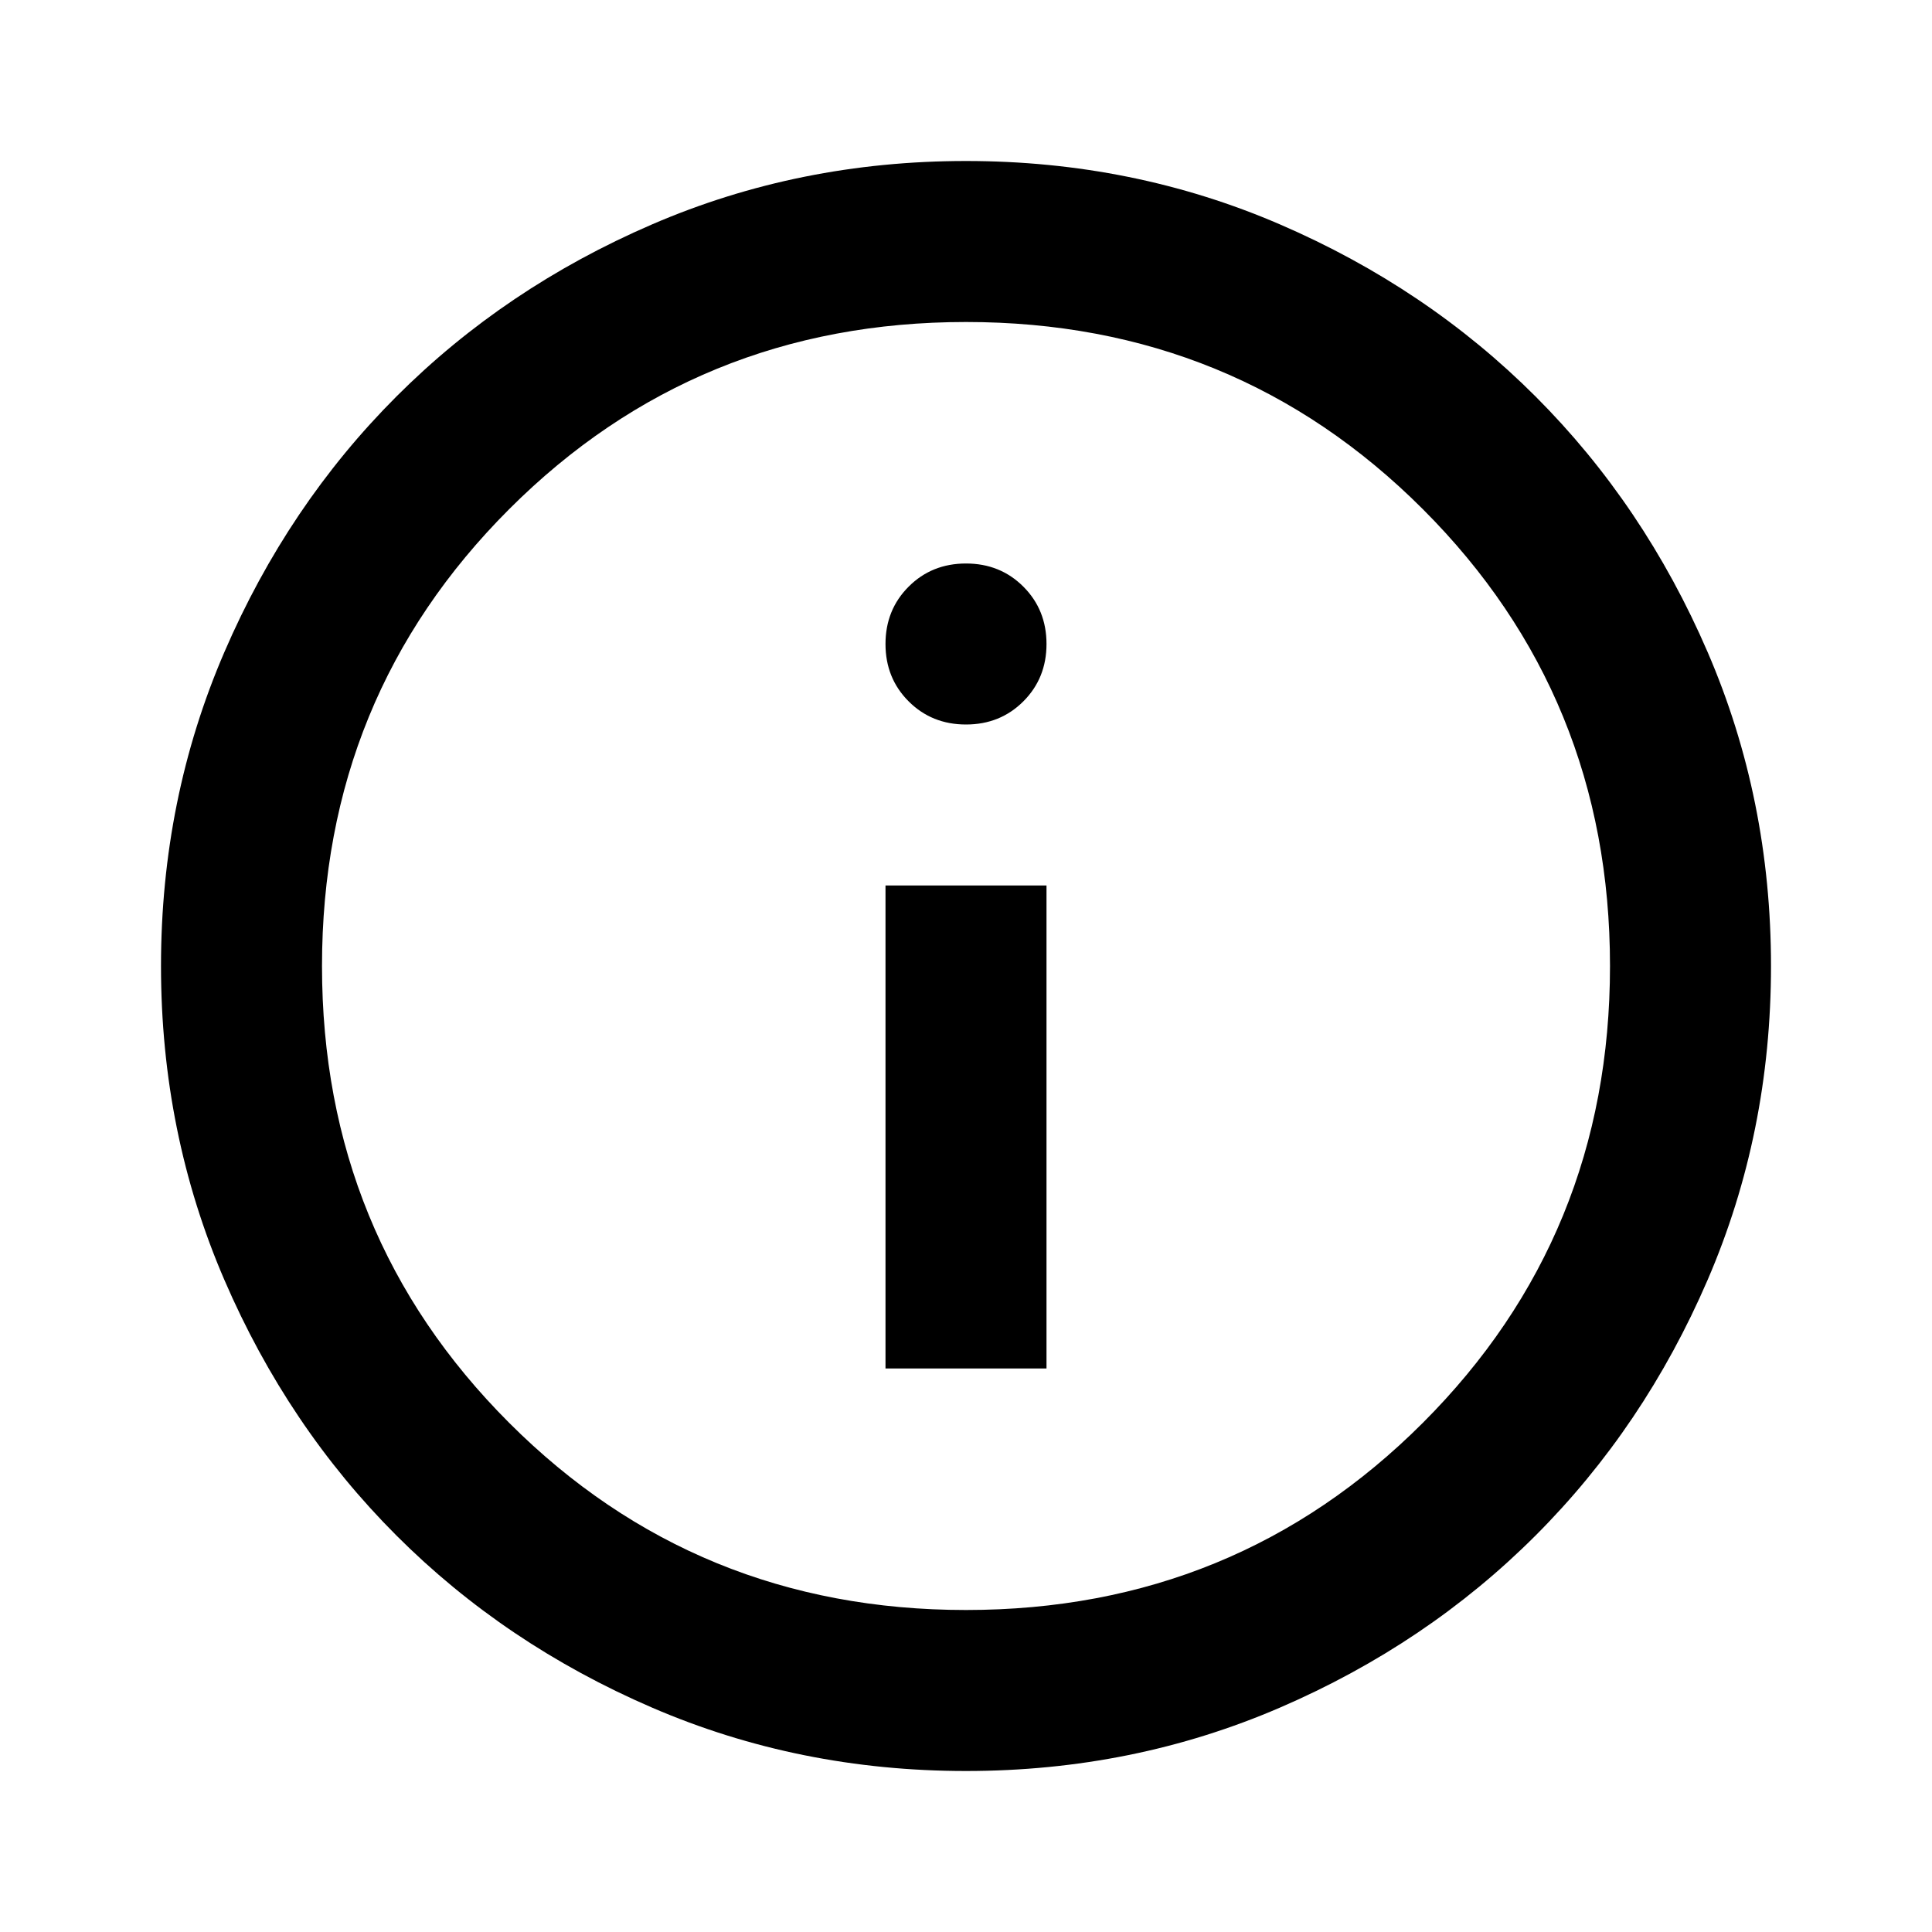
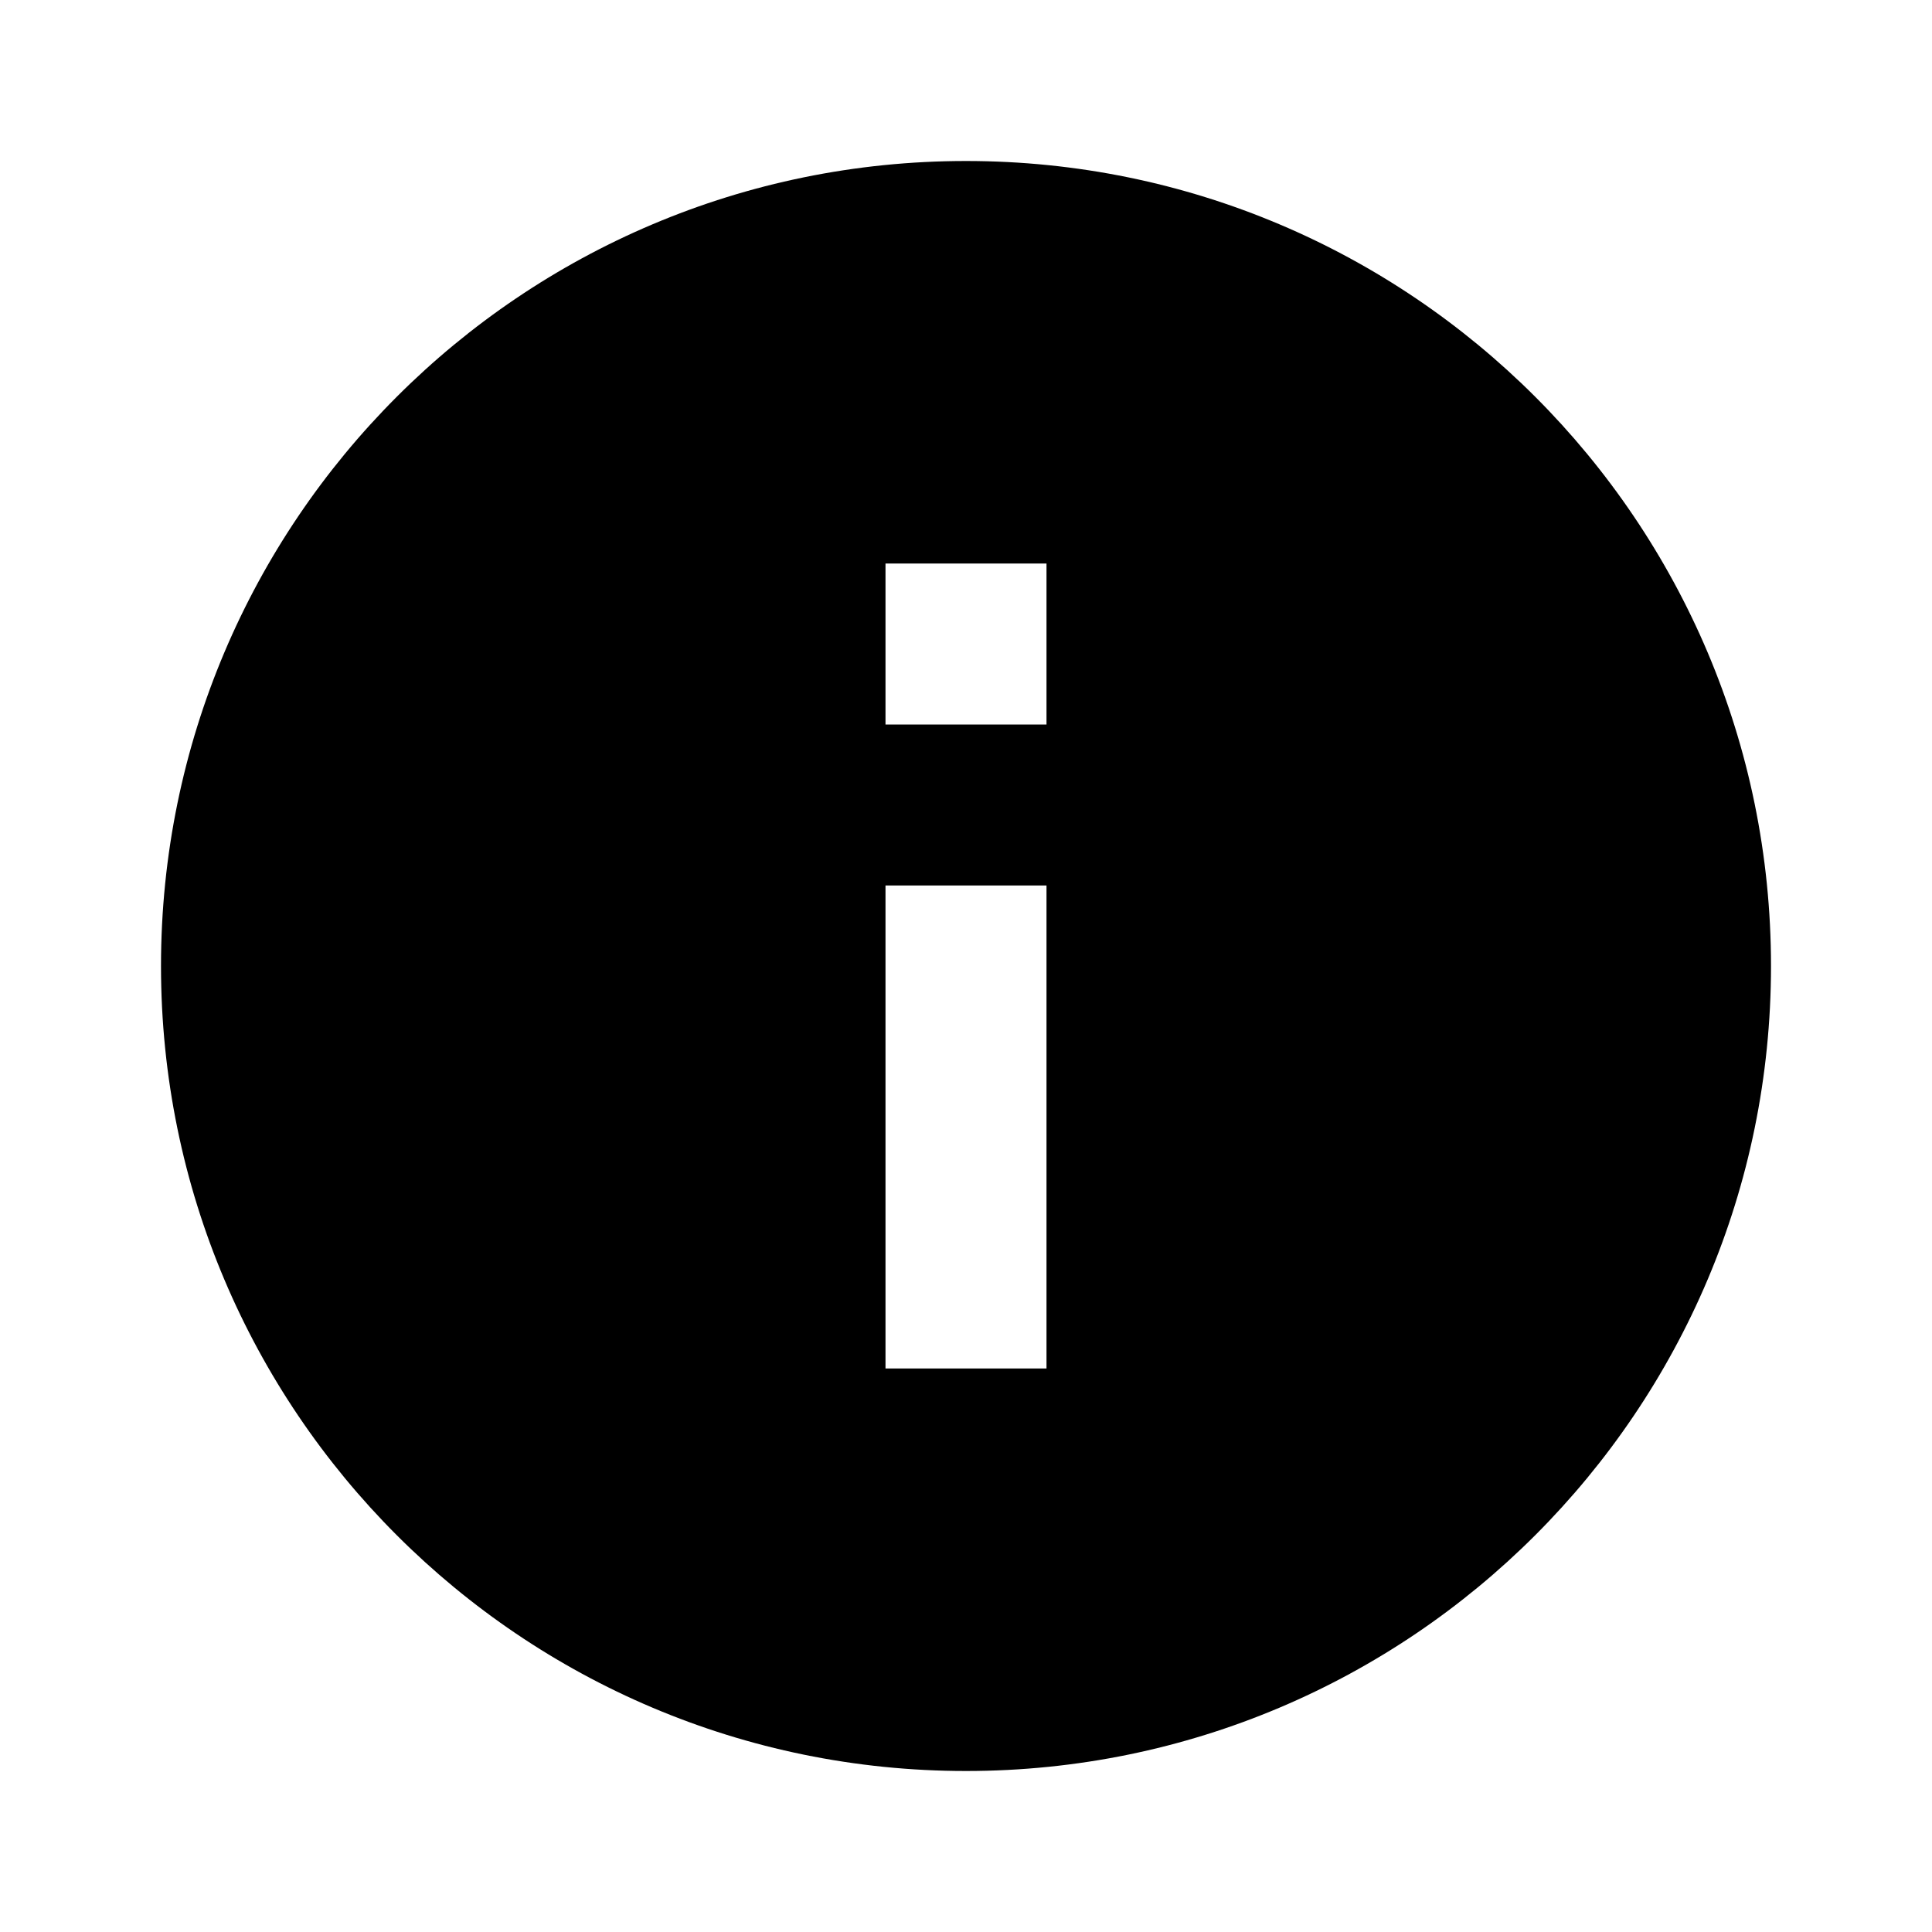
- <svg xmlns="http://www.w3.org/2000/svg" height="24" viewBox="0 -960 960 960" width="24">
-   <path fill="currentColor" d="M440-280h80v-240h-80v240Zm40-320q17 0 28.5-11.5T520-640q0-17-11.5-28.5T480-680q-17 0-28.5 11.5T440-640q0 17 11.5 28.5T480-600Zm0 520q-83 0-156-31.5T197-197q-54-54-85.5-127T80-480q0-83 31.5-156T197-763q54-54 127-85.5T480-880q83 0 156 31.5T763-763q54 54 85.5 127T880-480q0 83-31.5 156T763-197q-54 54-127 85.5T480-80Zm0-80q134 0 227-93t93-227q0-134-93-227t-227-93q-134 0-227 93t-93 227q0 134 93 227t227 93Zm0-320Z" />
+ <svg xmlns="http://www.w3.org/2000/svg" viewBox="0 0 24 24">
+   <path fill="currentColor" d="M13 9h-2V7h2m0 10h-2v-6h2m-1-9A10 10 0 0 0 2 12a10 10 0 0 0 10 10a10 10 0 0 0 10-10A10 10 0 0 0 12 2" />
</svg>
